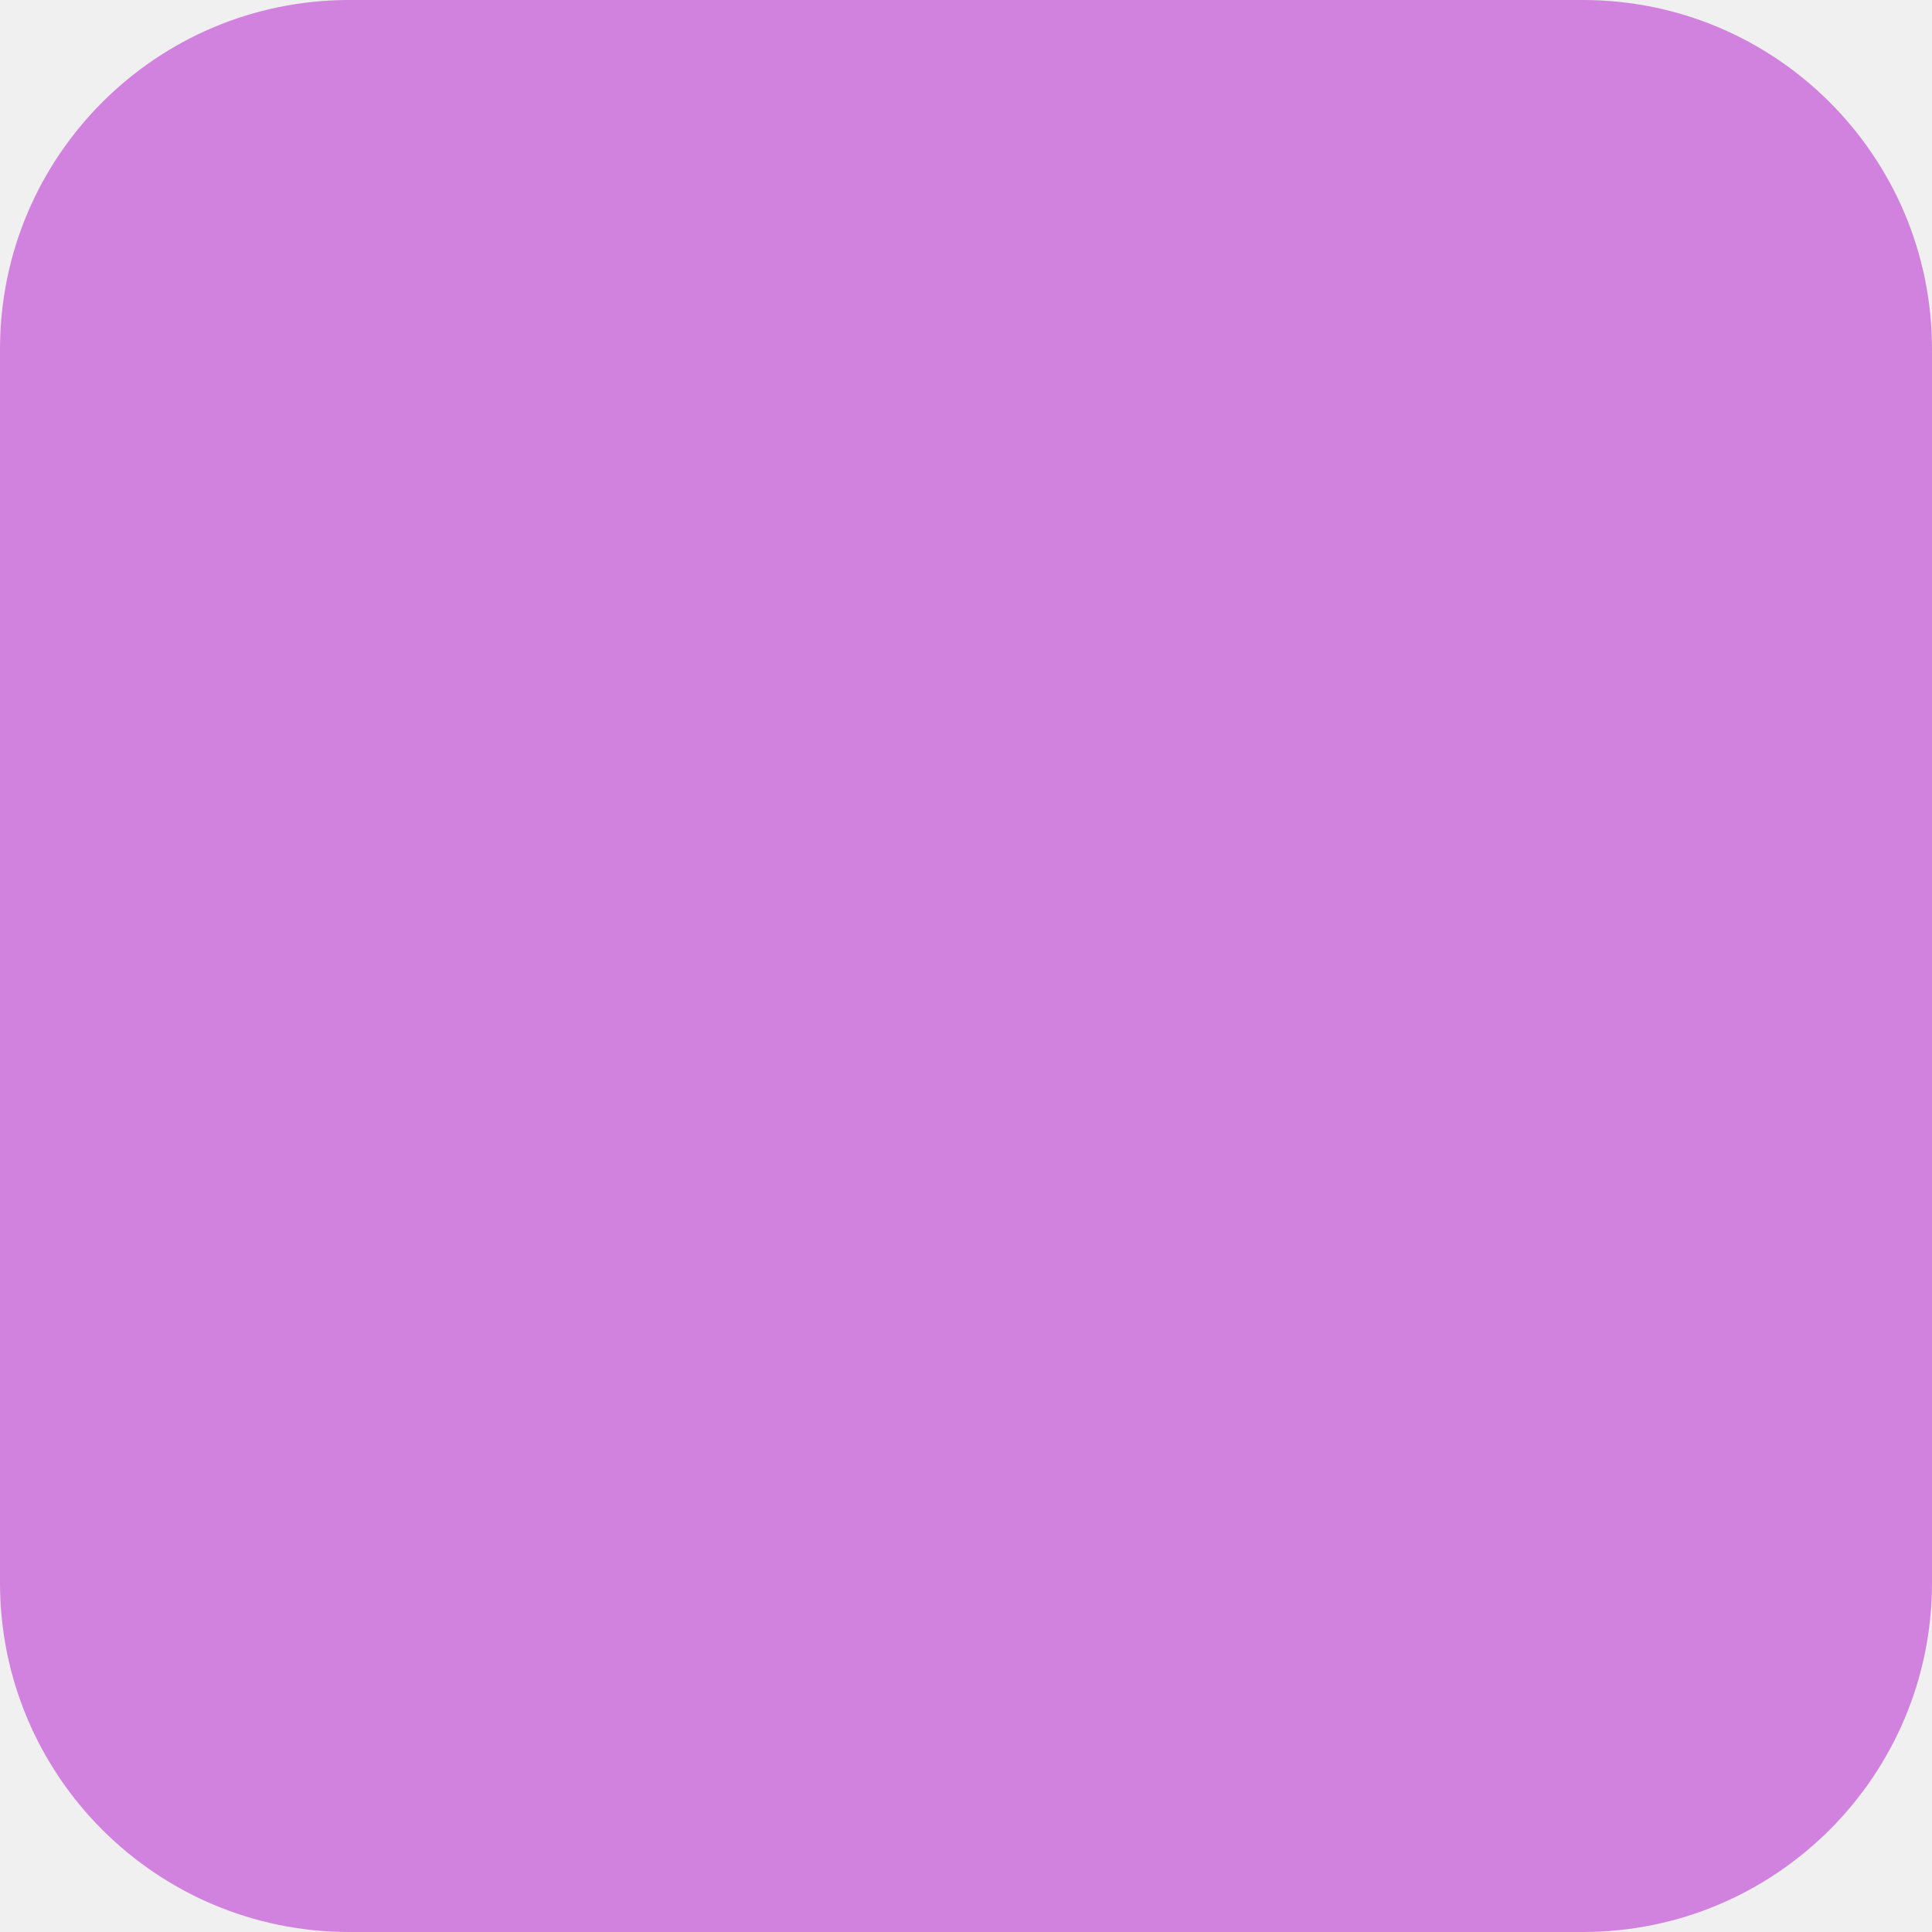
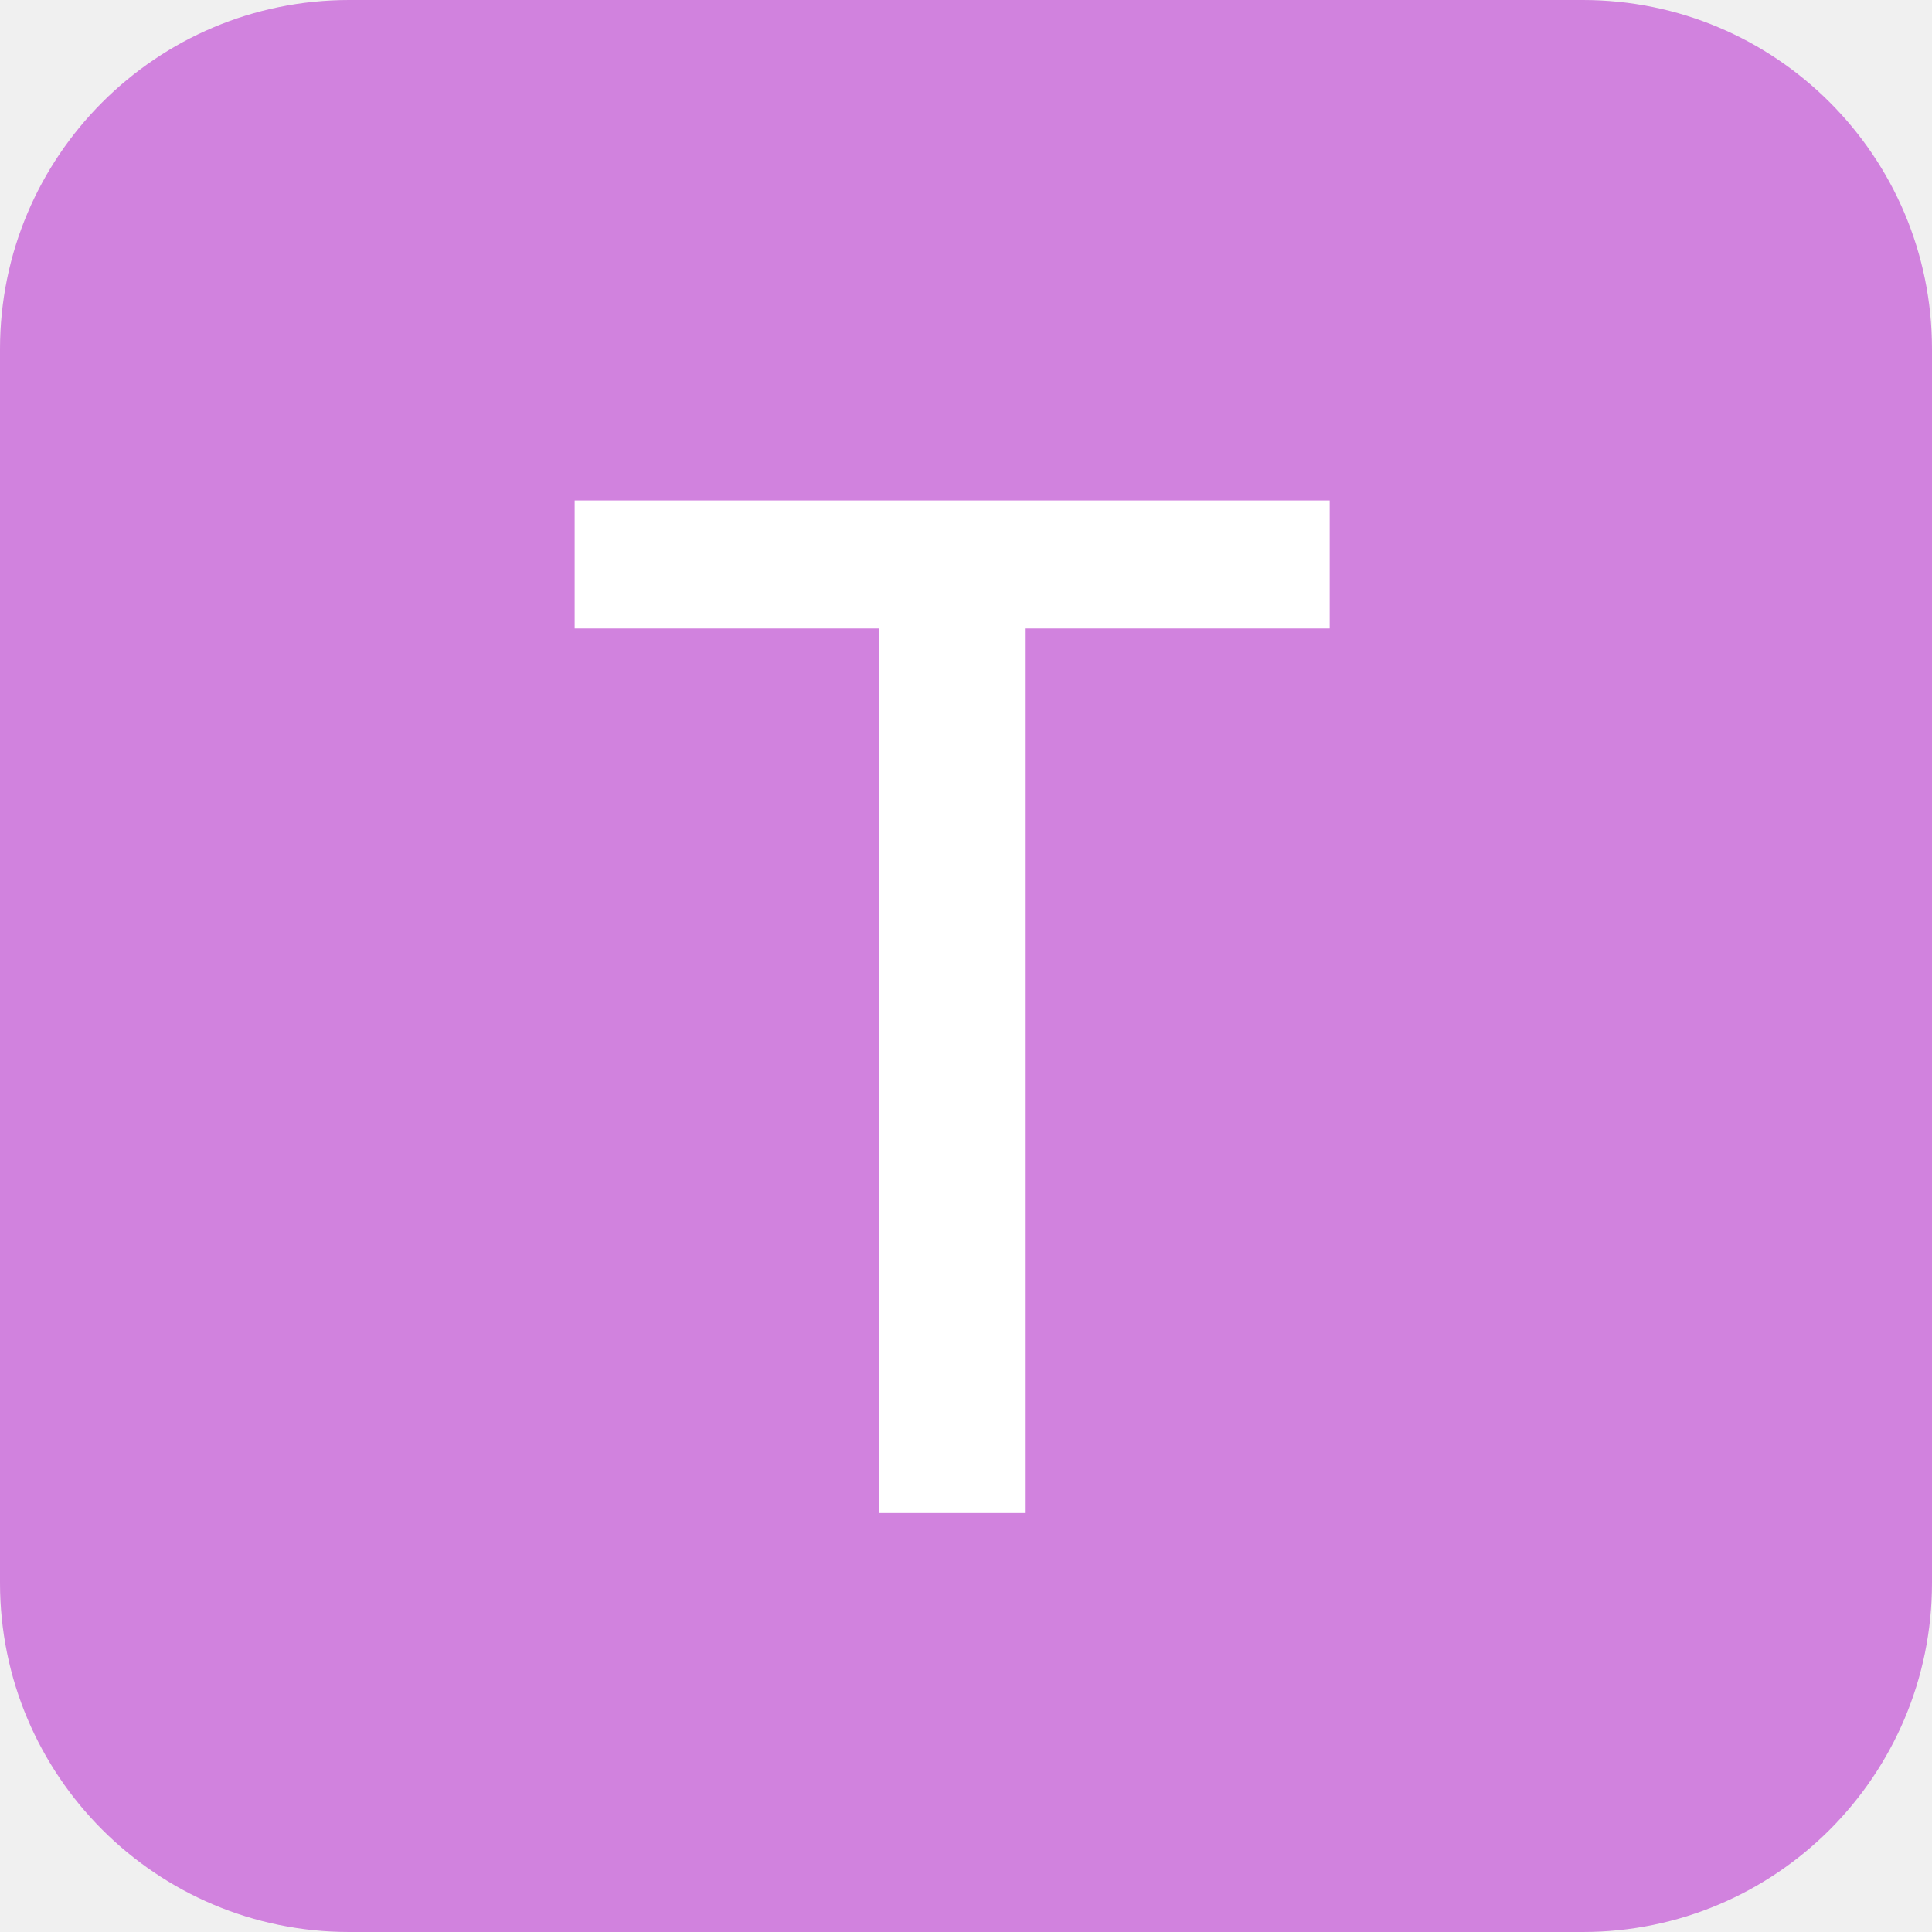
<svg xmlns="http://www.w3.org/2000/svg" width="83" height="83" viewBox="0 0 83 83" fill="none">
  <path d="M0 15C0 6.716 6.716 0 15 0H68C76.284 0 83 6.716 83 15V68C83 76.284 76.284 83 68 83H15C6.716 83 0 76.284 0 68V15Z" fill="#D182DE" />
+   <path d="M37.781 27H24.688V21.5H57.125V27H44.031V65H37.781V27Z" fill="white" />
</svg>
